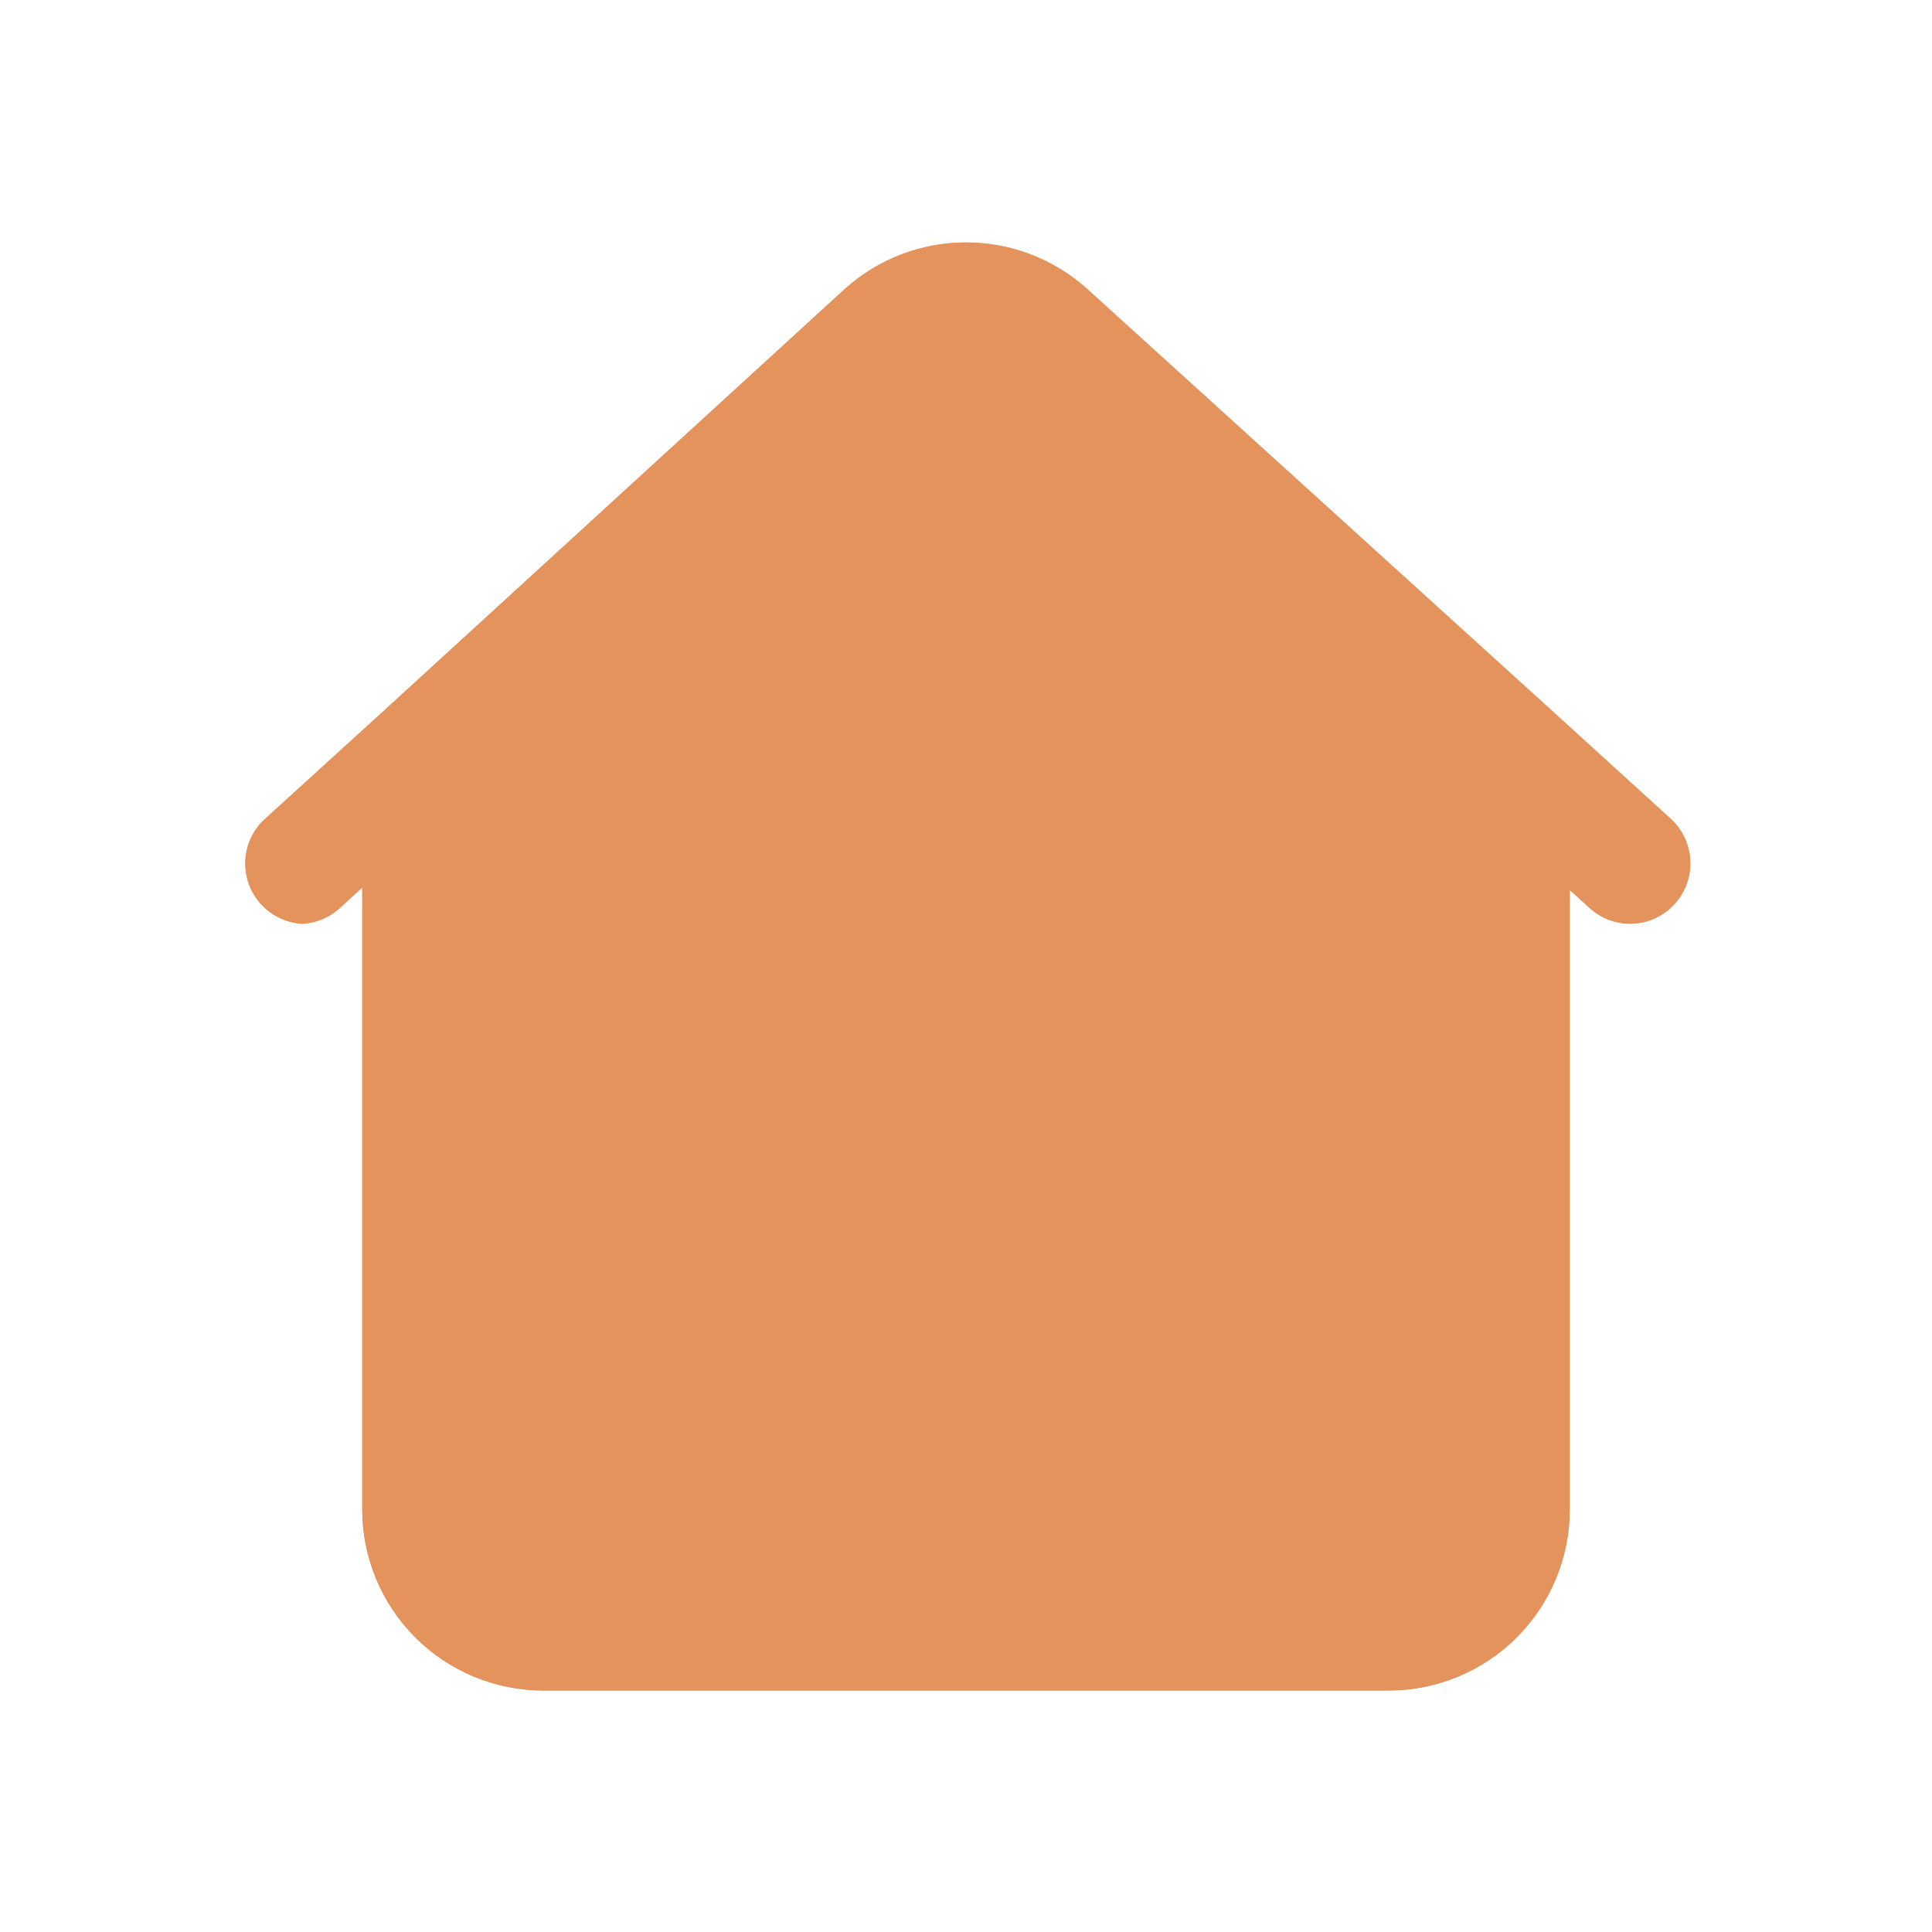
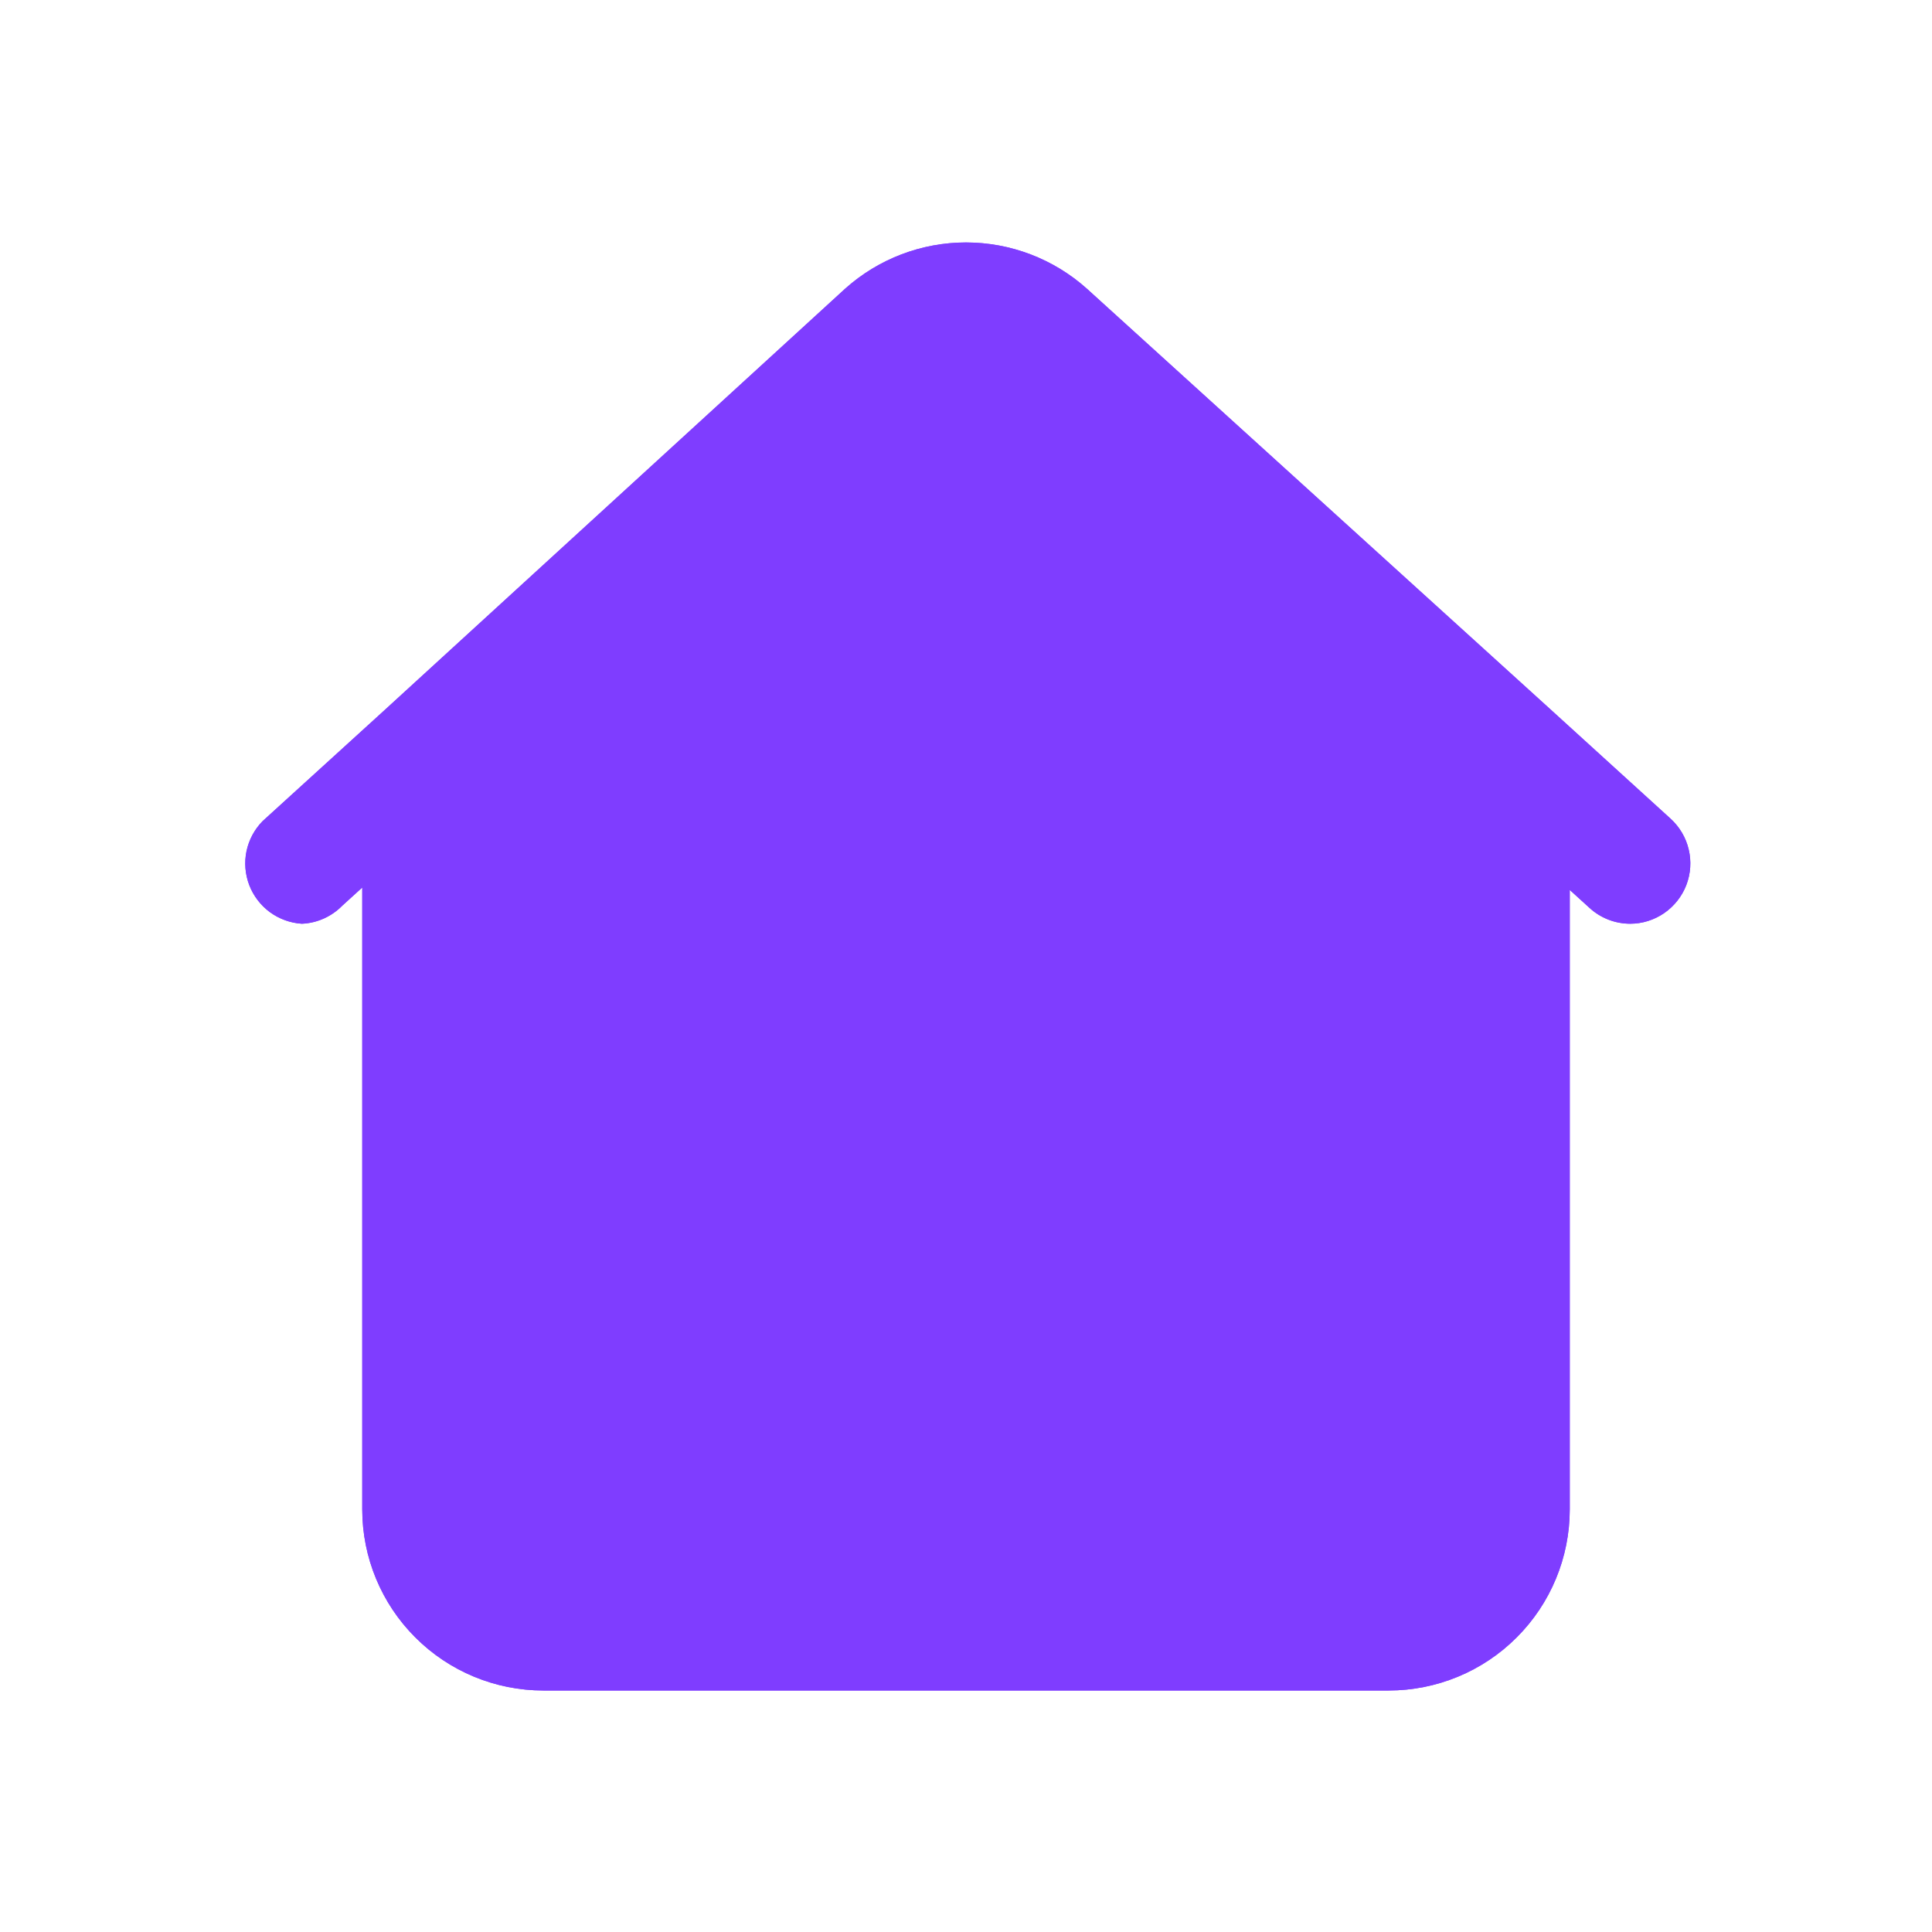
<svg xmlns="http://www.w3.org/2000/svg" width="32" height="32" viewBox="0 0 32 32" fill="none">
-   <path d="M27.67 13.56L25.67 11.74L18 4.78C17.45 4.288 16.738 4.016 16 4.016C15.262 4.016 14.55 4.288 14 4.78L6.35 11.78L4.35 13.6C4.215 13.737 4.123 13.909 4.083 14.097C4.044 14.285 4.06 14.48 4.128 14.659C4.197 14.838 4.315 14.994 4.47 15.108C4.625 15.221 4.809 15.288 5 15.3C5.253 15.289 5.493 15.181 5.67 15L6 14.7V25C6 25.796 6.316 26.559 6.879 27.121C7.441 27.684 8.204 28 9 28H23C23.796 28 24.559 27.684 25.121 27.121C25.684 26.559 26 25.796 26 25V14.74L26.33 15.04C26.513 15.207 26.752 15.299 27 15.3C27.202 15.3 27.398 15.238 27.564 15.124C27.73 15.009 27.858 14.848 27.931 14.659C28.003 14.471 28.017 14.265 27.97 14.069C27.924 13.873 27.819 13.696 27.67 13.56Z" fill="#E4935D" />
-   <path d="M27.67 13.56L25.67 11.74L18 4.78C17.45 4.288 16.738 4.016 16 4.016C15.262 4.016 14.55 4.288 14 4.78L6.35 11.78L4.35 13.6C4.215 13.737 4.123 13.909 4.083 14.097C4.044 14.285 4.06 14.48 4.128 14.659C4.197 14.838 4.315 14.994 4.47 15.108C4.625 15.221 4.809 15.288 5 15.3C5.253 15.289 5.493 15.181 5.67 15L6 14.7V25C6 25.796 6.316 26.559 6.879 27.121C7.441 27.684 8.204 28 9 28H23C23.796 28 24.559 27.684 25.121 27.121C25.684 26.559 26 25.796 26 25V14.74L26.33 15.04C26.513 15.207 26.752 15.299 27 15.3C27.202 15.3 27.398 15.238 27.564 15.124C27.73 15.009 27.858 14.848 27.931 14.659C28.003 14.471 28.017 14.265 27.97 14.069C27.924 13.873 27.819 13.696 27.67 13.56Z" fill="#E4935D" />
+   <path d="M27.67 13.56L25.67 11.74L18 4.78C17.45 4.288 16.738 4.016 16 4.016C15.262 4.016 14.55 4.288 14 4.78L6.35 11.78L4.35 13.6C4.215 13.737 4.123 13.909 4.083 14.097C4.044 14.285 4.06 14.48 4.128 14.659C4.197 14.838 4.315 14.994 4.47 15.108C4.625 15.221 4.809 15.288 5 15.3C5.253 15.289 5.493 15.181 5.67 15L6 14.7V25C6 25.796 6.316 26.559 6.879 27.121C7.441 27.684 8.204 28 9 28H23C23.796 28 24.559 27.684 25.121 27.121C25.684 26.559 26 25.796 26 25V14.74L26.33 15.04C26.513 15.207 26.752 15.299 27 15.3C27.202 15.3 27.398 15.238 27.564 15.124C27.73 15.009 27.858 14.848 27.931 14.659C28.003 14.471 28.017 14.265 27.97 14.069C27.924 13.873 27.819 13.696 27.67 13.56Z" fill="#7F3DFF" />
+   <path d="M27.67 13.56L25.67 11.74L18 4.78C17.45 4.288 16.738 4.016 16 4.016C15.262 4.016 14.55 4.288 14 4.78L6.35 11.78L4.35 13.6C4.215 13.737 4.123 13.909 4.083 14.097C4.044 14.285 4.06 14.48 4.128 14.659C4.197 14.838 4.315 14.994 4.47 15.108C4.625 15.221 4.809 15.288 5 15.3C5.253 15.289 5.493 15.181 5.67 15L6 14.7V25C6 25.796 6.316 26.559 6.879 27.121C7.441 27.684 8.204 28 9 28H23C23.796 28 24.559 27.684 25.121 27.121C25.684 26.559 26 25.796 26 25V14.74L26.33 15.04C26.513 15.207 26.752 15.299 27 15.3C27.202 15.3 27.398 15.238 27.564 15.124C27.73 15.009 27.858 14.848 27.931 14.659C28.003 14.471 28.017 14.265 27.97 14.069C27.924 13.873 27.819 13.696 27.67 13.56Z" fill="#7F3DFF" />
</svg>
